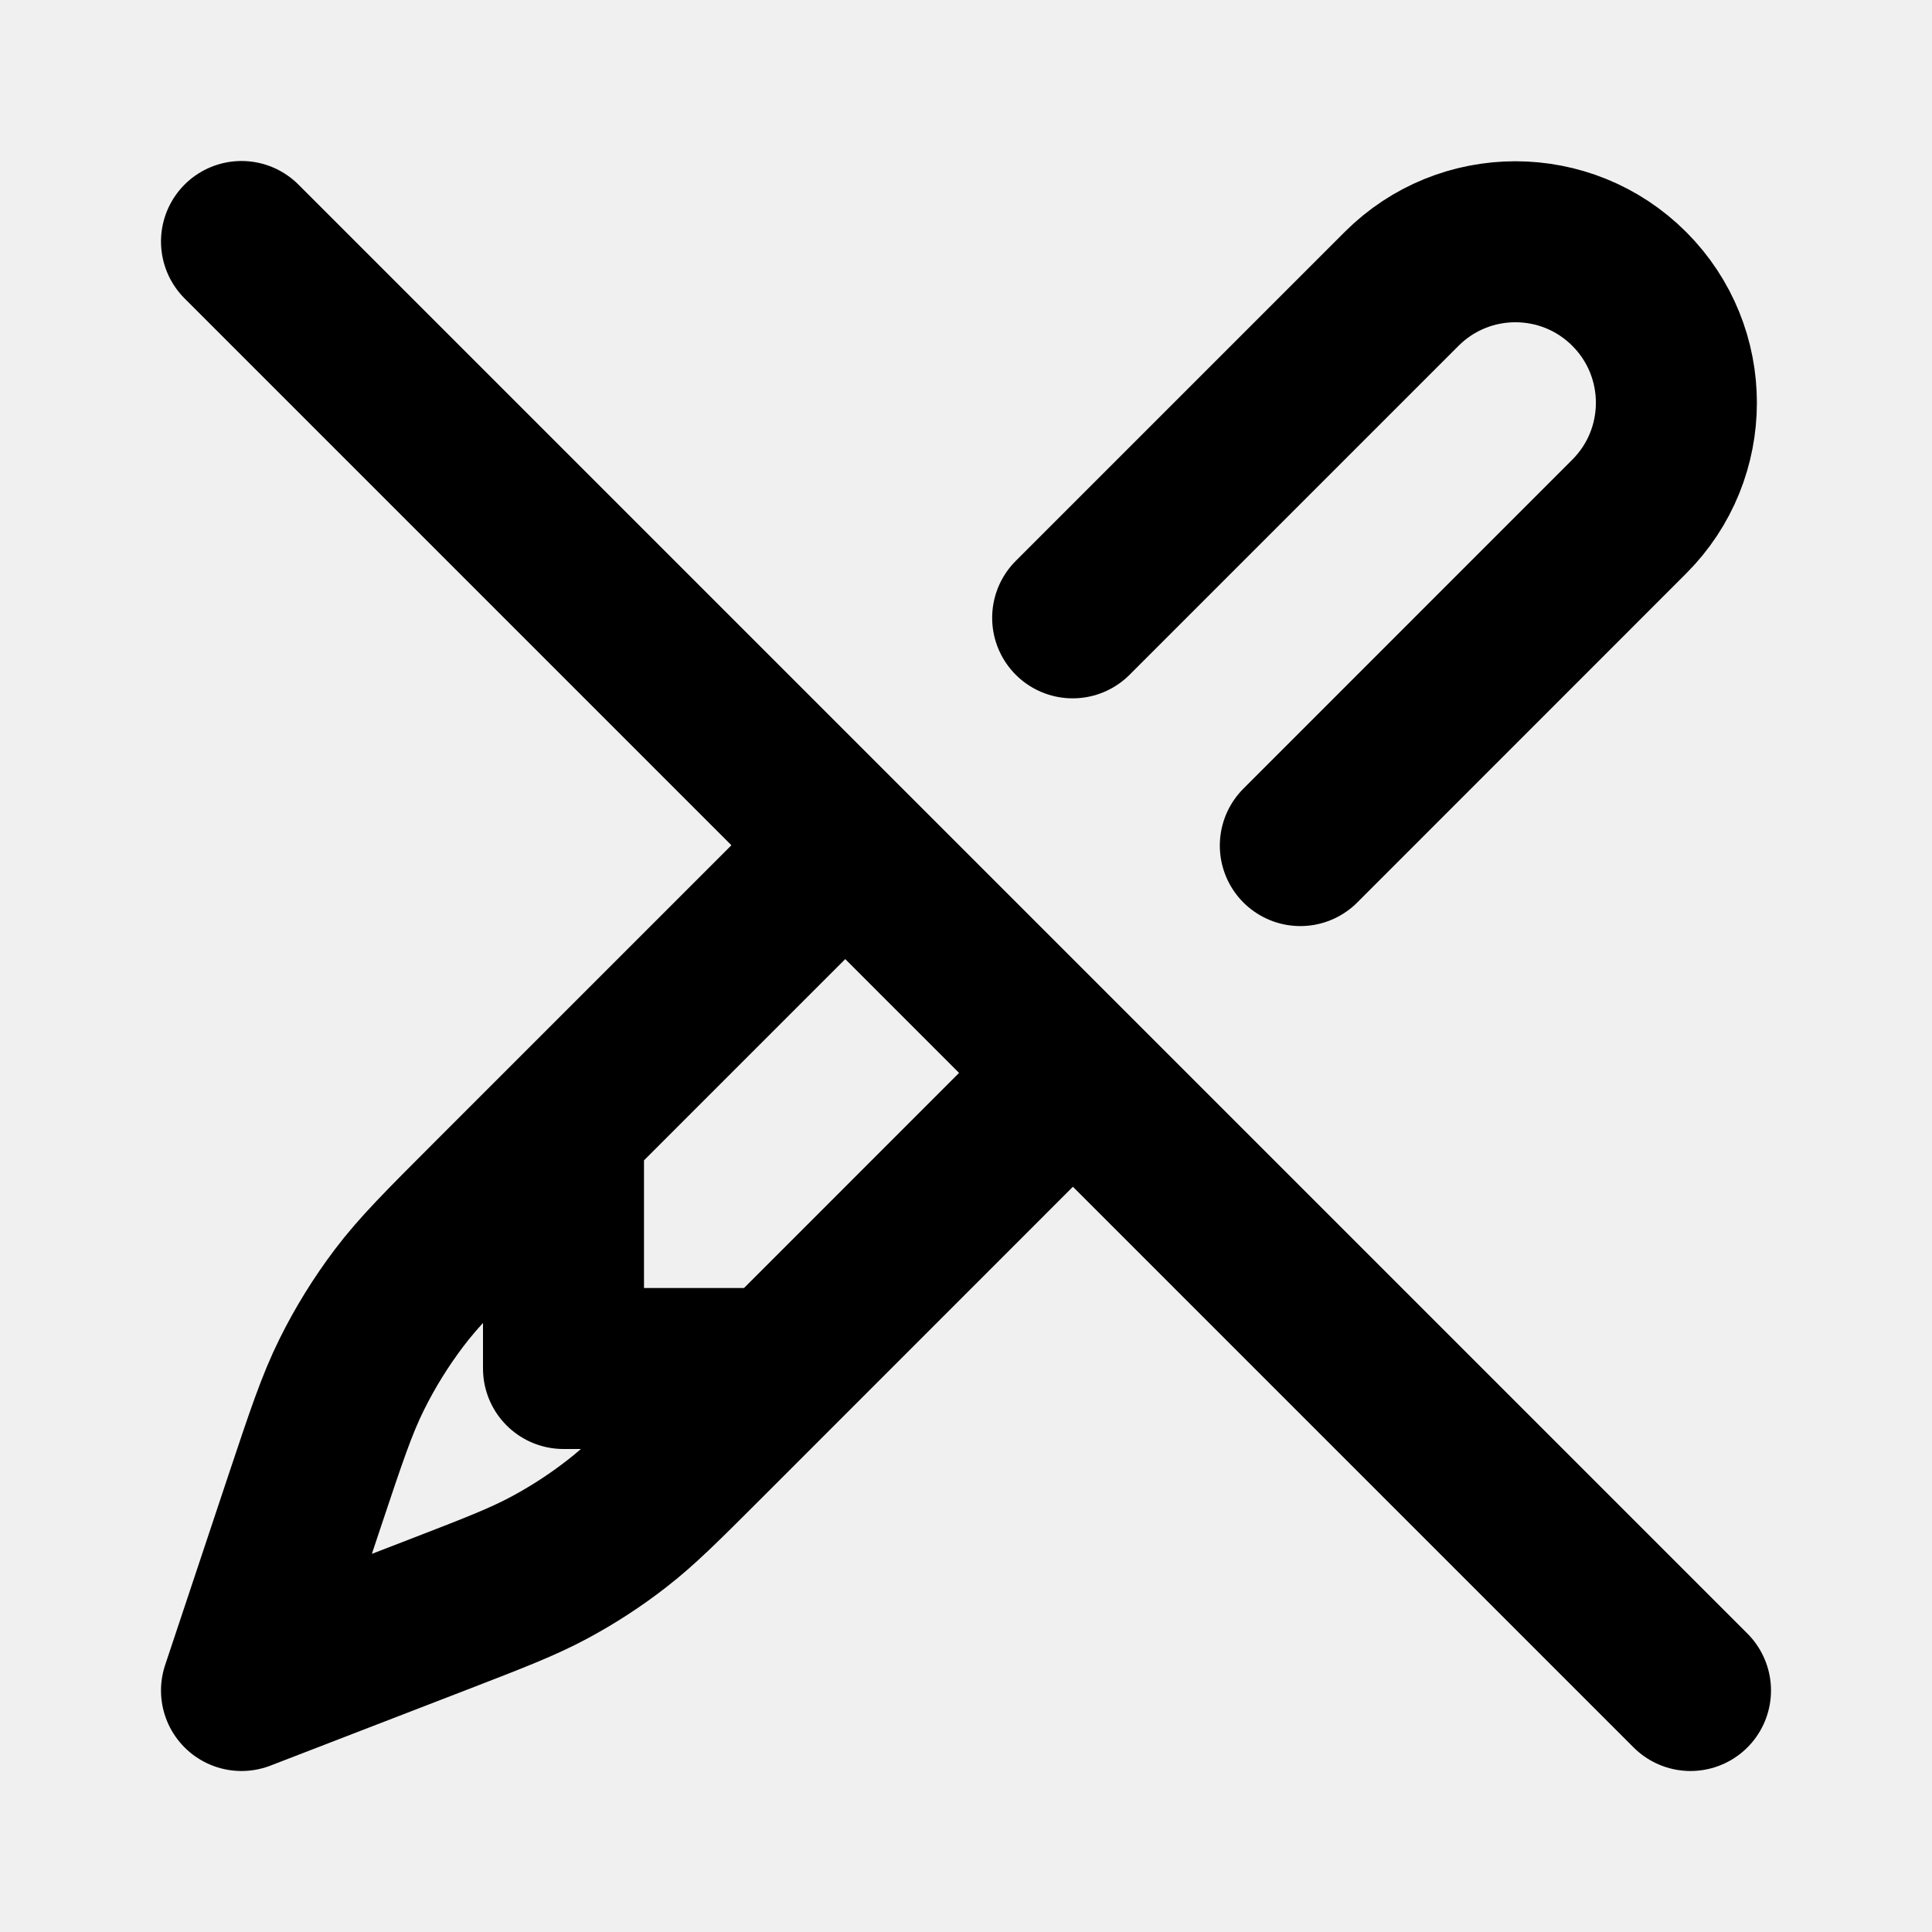
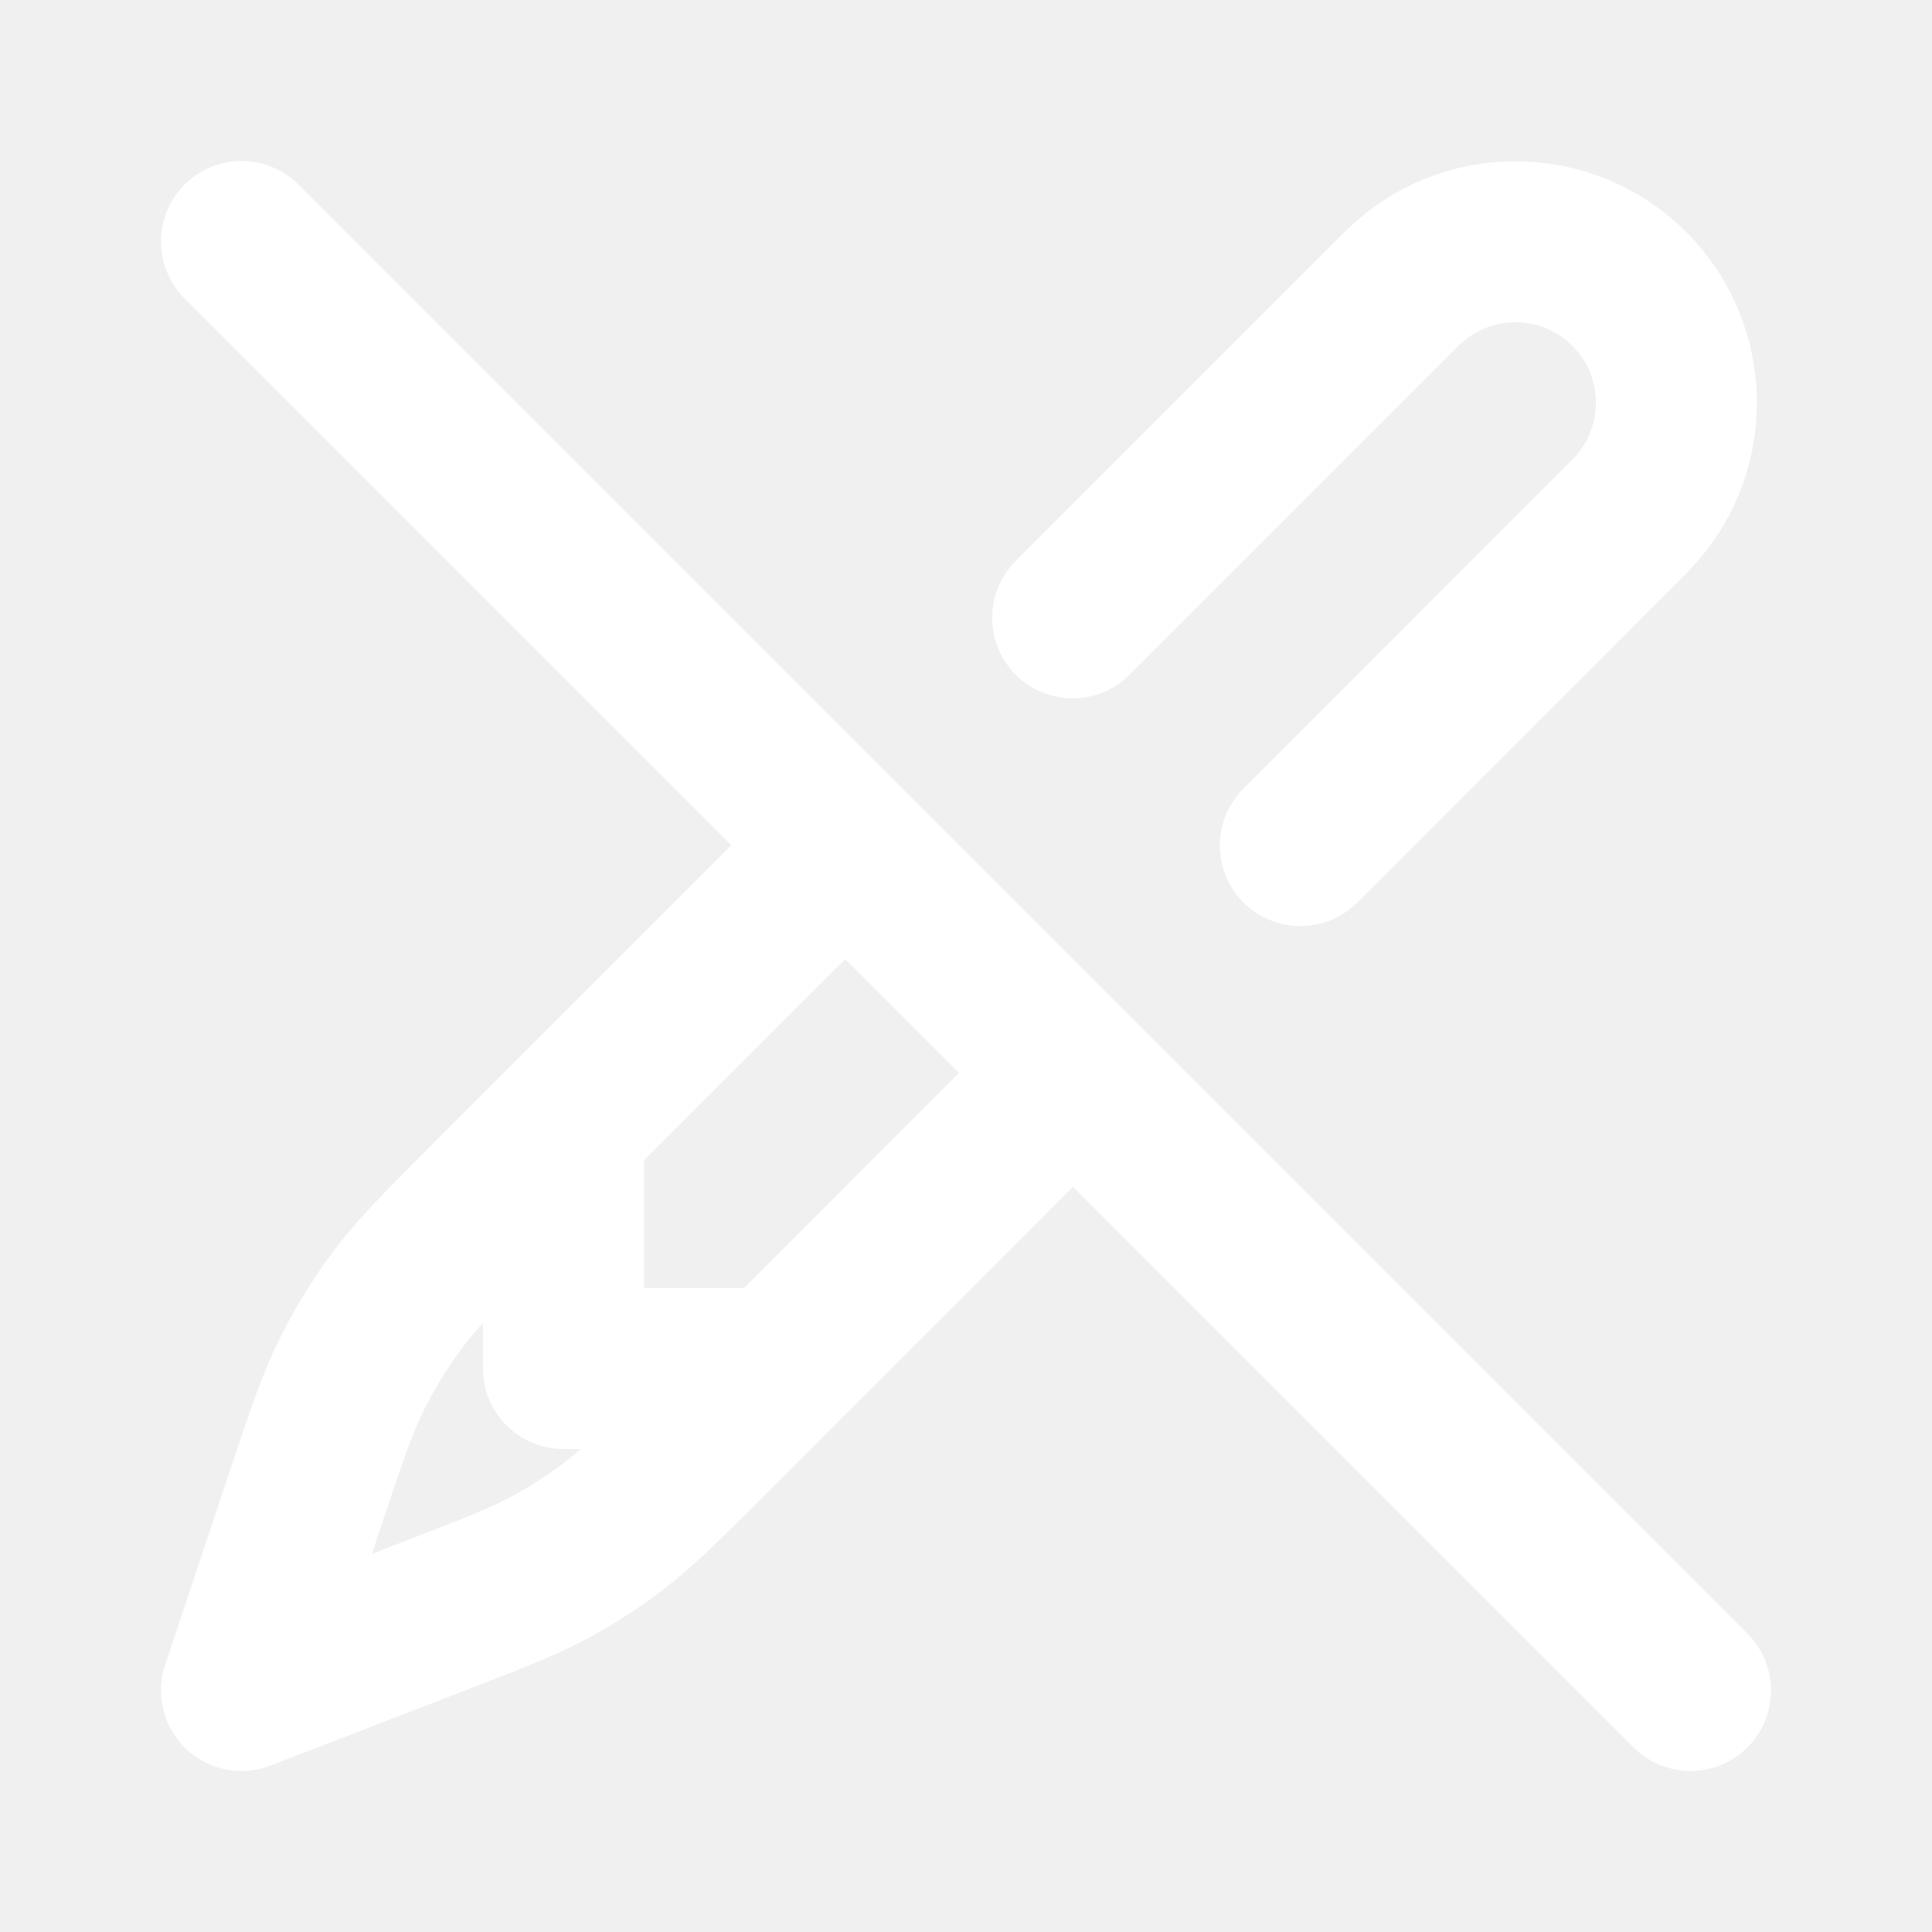
- <svg xmlns="http://www.w3.org/2000/svg" width="800px" height="800px" viewBox="0 0 24 24" fill="none">
-   <path d="M13.325 7.675L17.411 3.589C18.192 2.808 19.458 2.808 20.239 3.589C21.02 4.37 21.02 5.636 20.239 6.417L16.153 10.504M10.5 10.5L6.103 14.897C5.505 15.495 5.206 15.794 4.954 16.128C4.731 16.424 4.535 16.74 4.37 17.073C4.184 17.447 4.051 17.848 3.783 18.65L3 21L5.434 20.06C6.141 19.787 6.495 19.65 6.826 19.472C7.12 19.314 7.4 19.132 7.663 18.927C7.96 18.697 8.228 18.429 8.764 17.893L13.328 13.328M9.657 17H7L7 14M3 3L21 21" stroke="#000000" stroke-width="2" stroke-linecap="round" stroke-linejoin="round" />
+ <svg xmlns="http://www.w3.org/2000/svg" width="800px" height="800px" viewBox="0 0 24 24" fill="none" stroke="#ffffff">
+   <path d="M13.325 7.675L17.411 3.589C18.192 2.808 19.458 2.808 20.239 3.589C21.02 4.37 21.02 5.636 20.239 6.417L16.153 10.504M10.5 10.5L6.103 14.897C5.505 15.495 5.206 15.794 4.954 16.128C4.731 16.424 4.535 16.74 4.37 17.073C4.184 17.447 4.051 17.848 3.783 18.65L3 21L5.434 20.06C6.141 19.787 6.495 19.65 6.826 19.472C7.12 19.314 7.4 19.132 7.663 18.927C7.96 18.697 8.228 18.429 8.764 17.893L13.328 13.328M9.657 17H7L7 14M3 3L21 21" stroke-width="2" stroke-linecap="round" stroke-linejoin="round" />
</svg>
